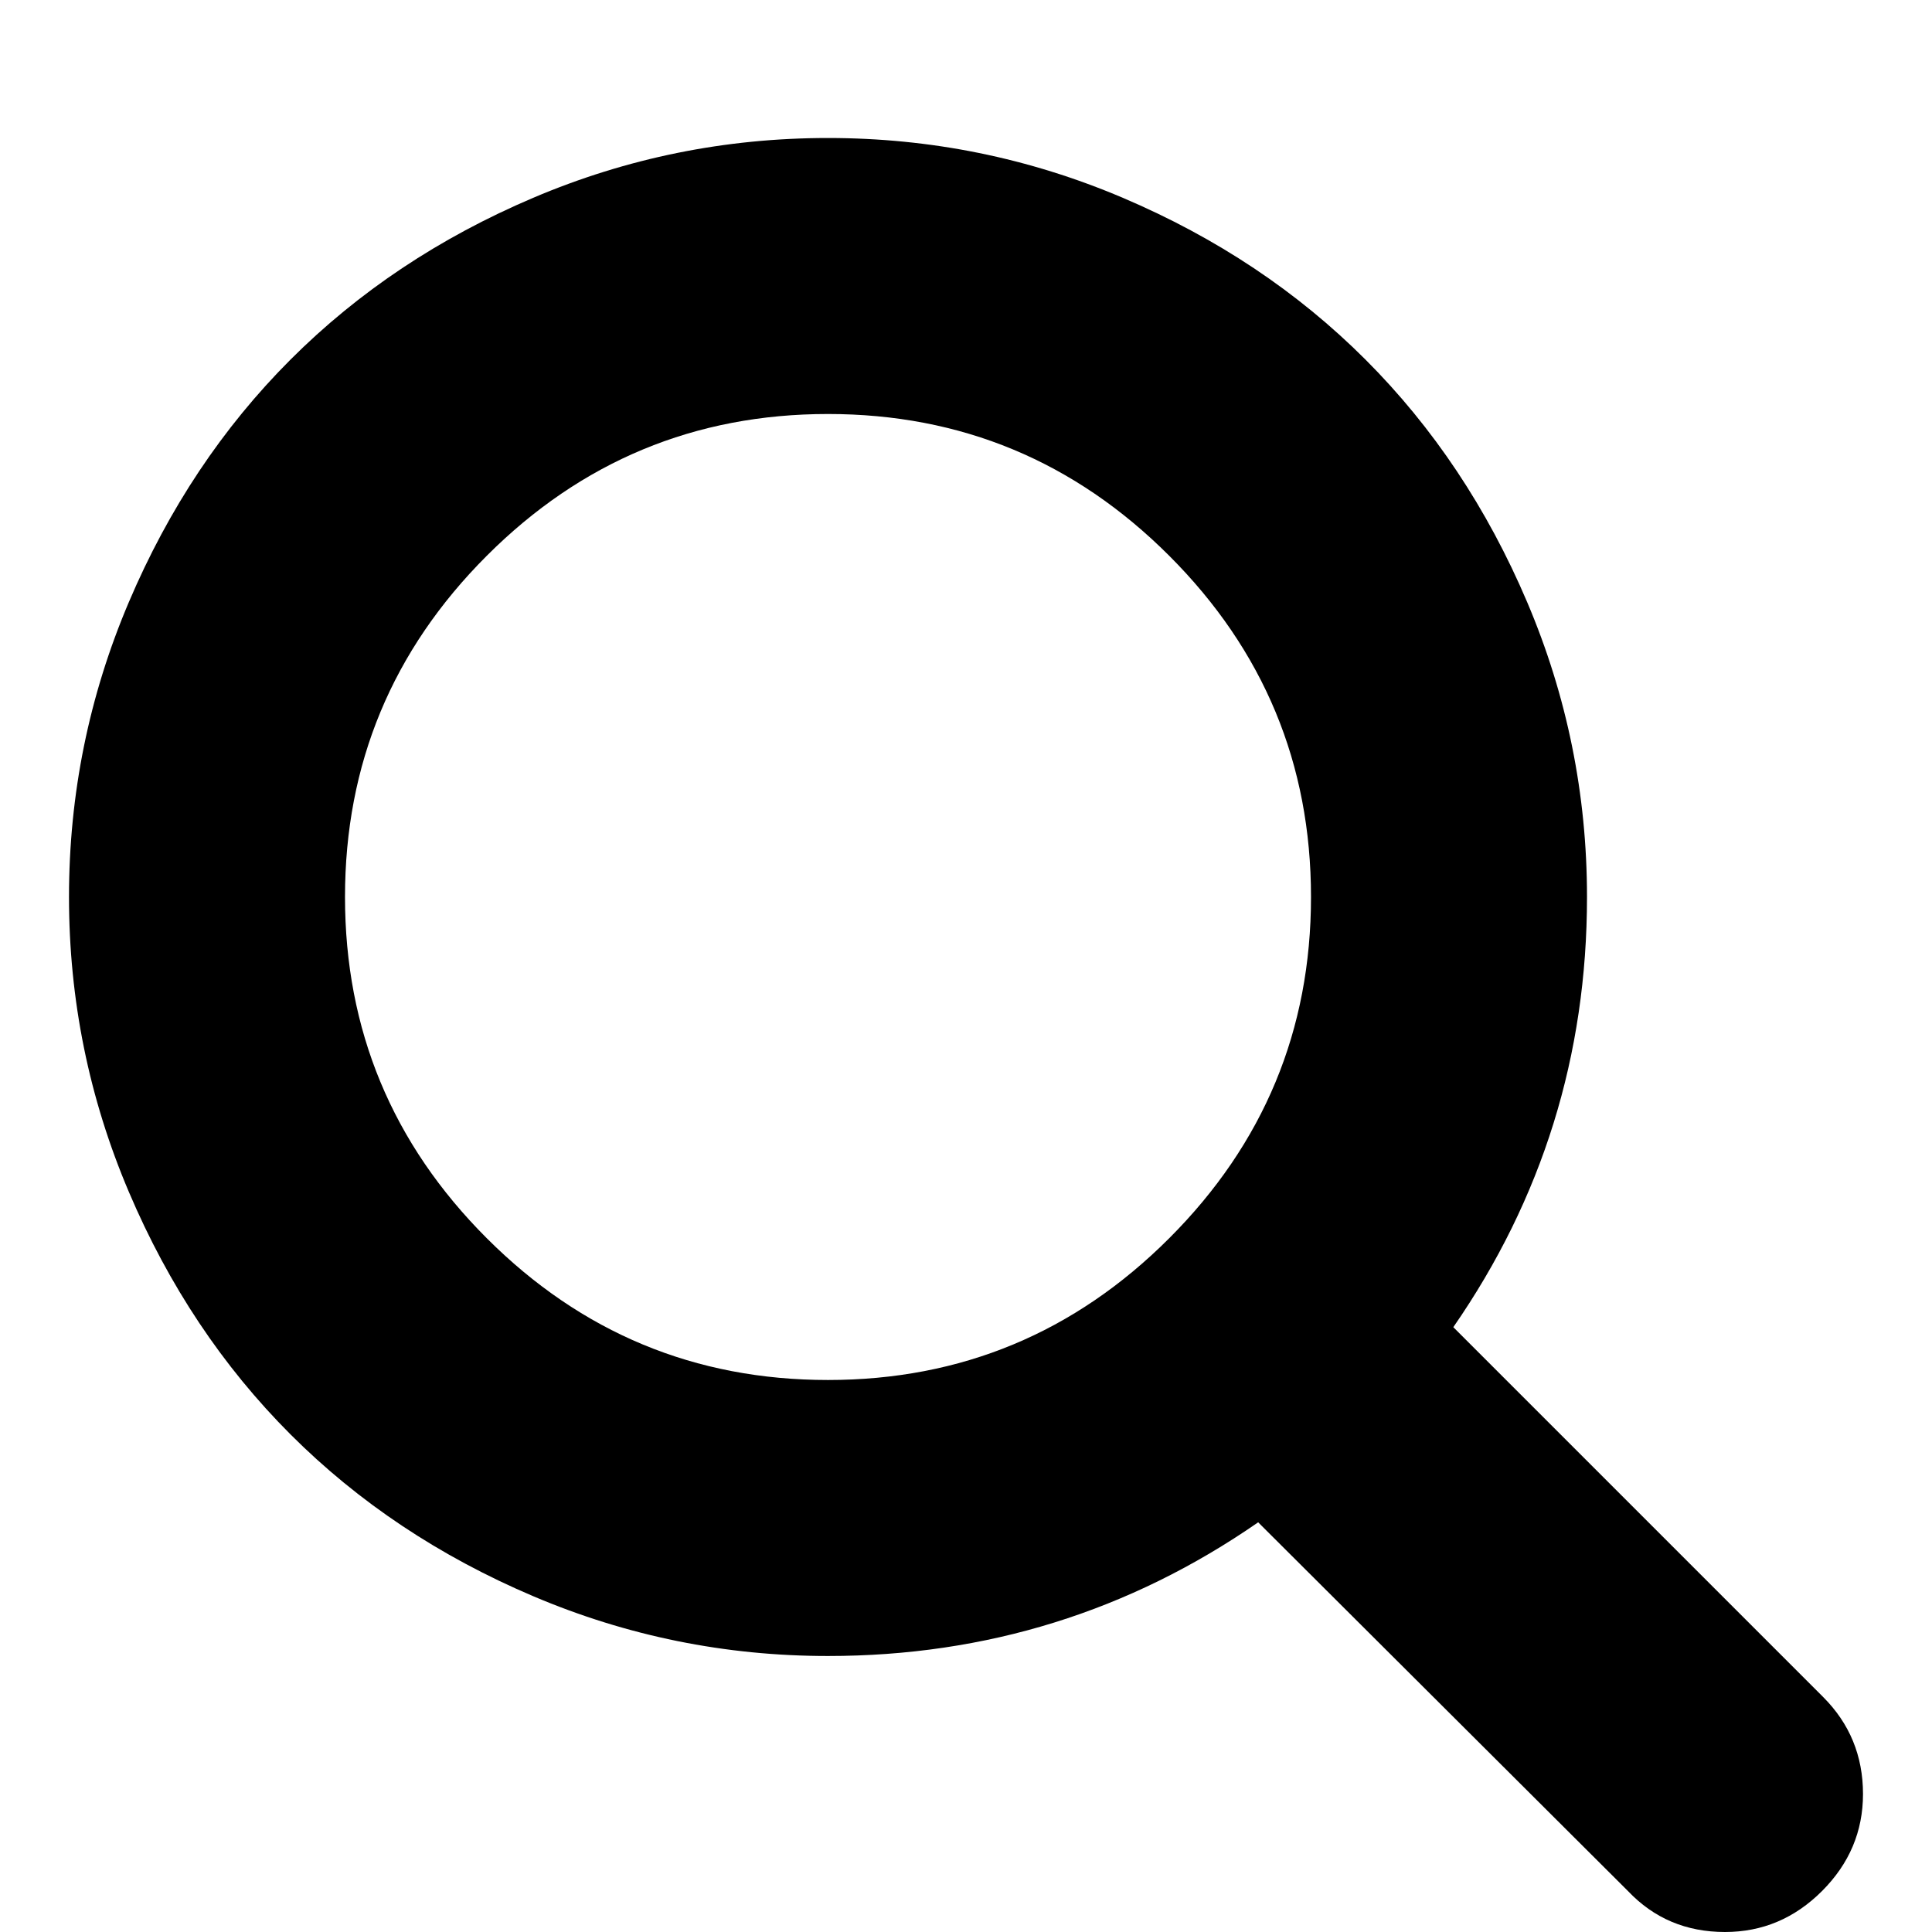
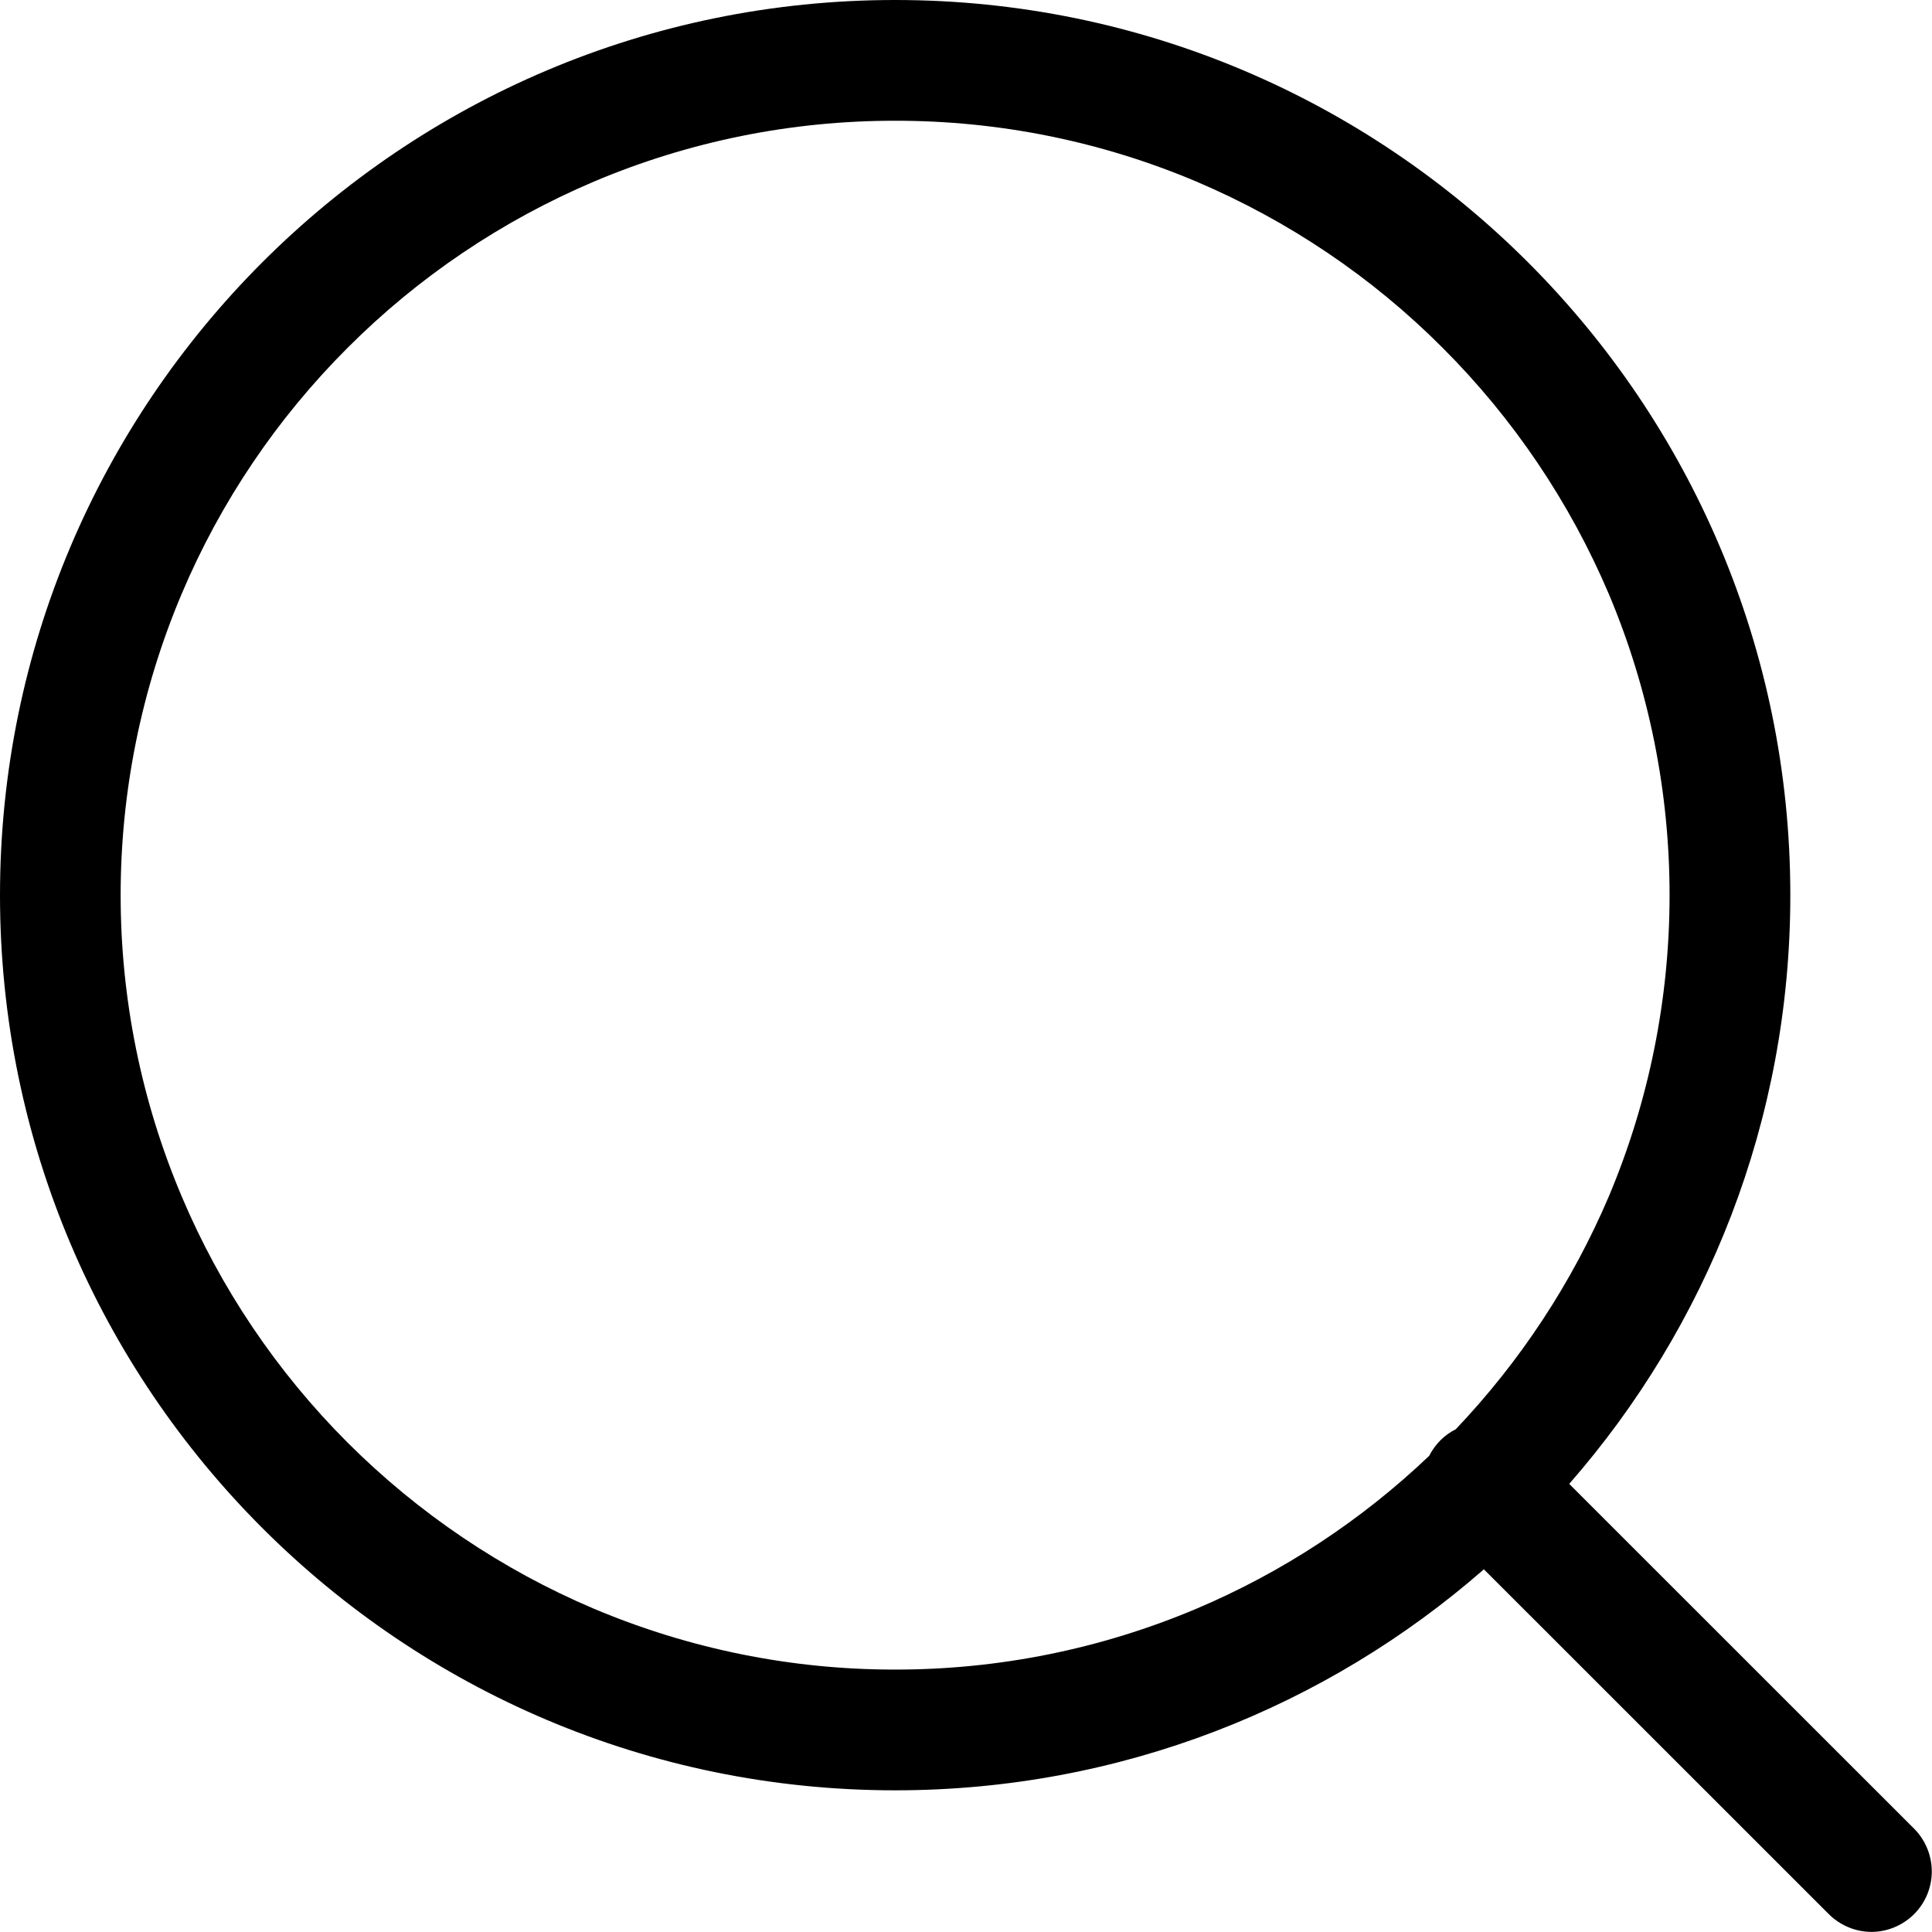
- <svg xmlns="http://www.w3.org/2000/svg" width="30" height="30" viewBox="0 0 1792 1792">
-   <path d="M1216 832q0-185-131.5-316.5t-316.5-131.5-316.5 131.5-131.5 316.5 131.5 316.5 316.5 131.5 316.5-131.5 131.5-316.5zm512 832q0 52-38 90t-90 38q-54 0-90-38l-343-342q-179 124-399 124-143 0-273.5-55.5t-225-150-150-225-55.5-273.5 55.5-273.5 150-225 225-150 273.5-55.5 273.5 55.5 225 150 150 225 55.5 273.5q0 220-124 399l343 343q37 37 37 90z" />
+ <svg xmlns="http://www.w3.org/2000/svg" width="18" height="18" viewBox="0 0 18 18" fill="currentColor">
+   <path fill-rule="evenodd" clip-rule="evenodd" d="M14.62 13.825C15.903 12.358 16.68 10.439 16.68 8.34C16.68 3.737 12.943 0 8.34 0C3.737 0 0 3.737 0 8.34C0 12.943 3.737 16.68 8.34 16.68C10.439 16.68 12.358 15.903 13.825 14.621L17.038 17.833C17.143 17.938 17.287 17.999 17.436 17.999C17.585 17.999 17.728 17.938 17.834 17.833C17.939 17.727 17.998 17.585 17.998 17.436C17.998 17.287 17.939 17.144 17.834 17.038L14.62 13.825ZM13.563 13.316C14.164 12.684 14.647 11.95 14.989 11.147C15.363 10.259 15.555 9.305 15.555 8.34C15.555 8.339 15.555 8.339 15.555 8.339C15.555 7.376 15.363 6.421 14.989 5.534C14.624 4.676 14.098 3.897 13.44 3.24C12.782 2.58 12.003 2.056 11.147 1.692C10.258 1.316 9.305 1.124 8.34 1.125C7.375 1.124 6.422 1.316 5.533 1.692C4.677 2.056 3.898 2.58 3.239 3.24C2.581 3.897 2.055 4.676 1.693 5.532C1.317 6.421 1.124 7.376 1.124 8.34C1.124 9.304 1.317 10.259 1.693 11.147C2.055 12.004 2.581 12.783 3.239 13.441C3.898 14.099 4.677 14.625 5.533 14.988C6.422 15.363 7.375 15.556 8.338 15.555H8.34C8.34 15.555 8.34 15.555 8.341 15.555C9.305 15.556 10.259 15.363 11.147 14.988C11.95 14.648 12.684 14.165 13.315 13.564C13.342 13.511 13.377 13.463 13.419 13.42C13.462 13.377 13.511 13.342 13.563 13.316Z" fill="currentColor" />
</svg>
